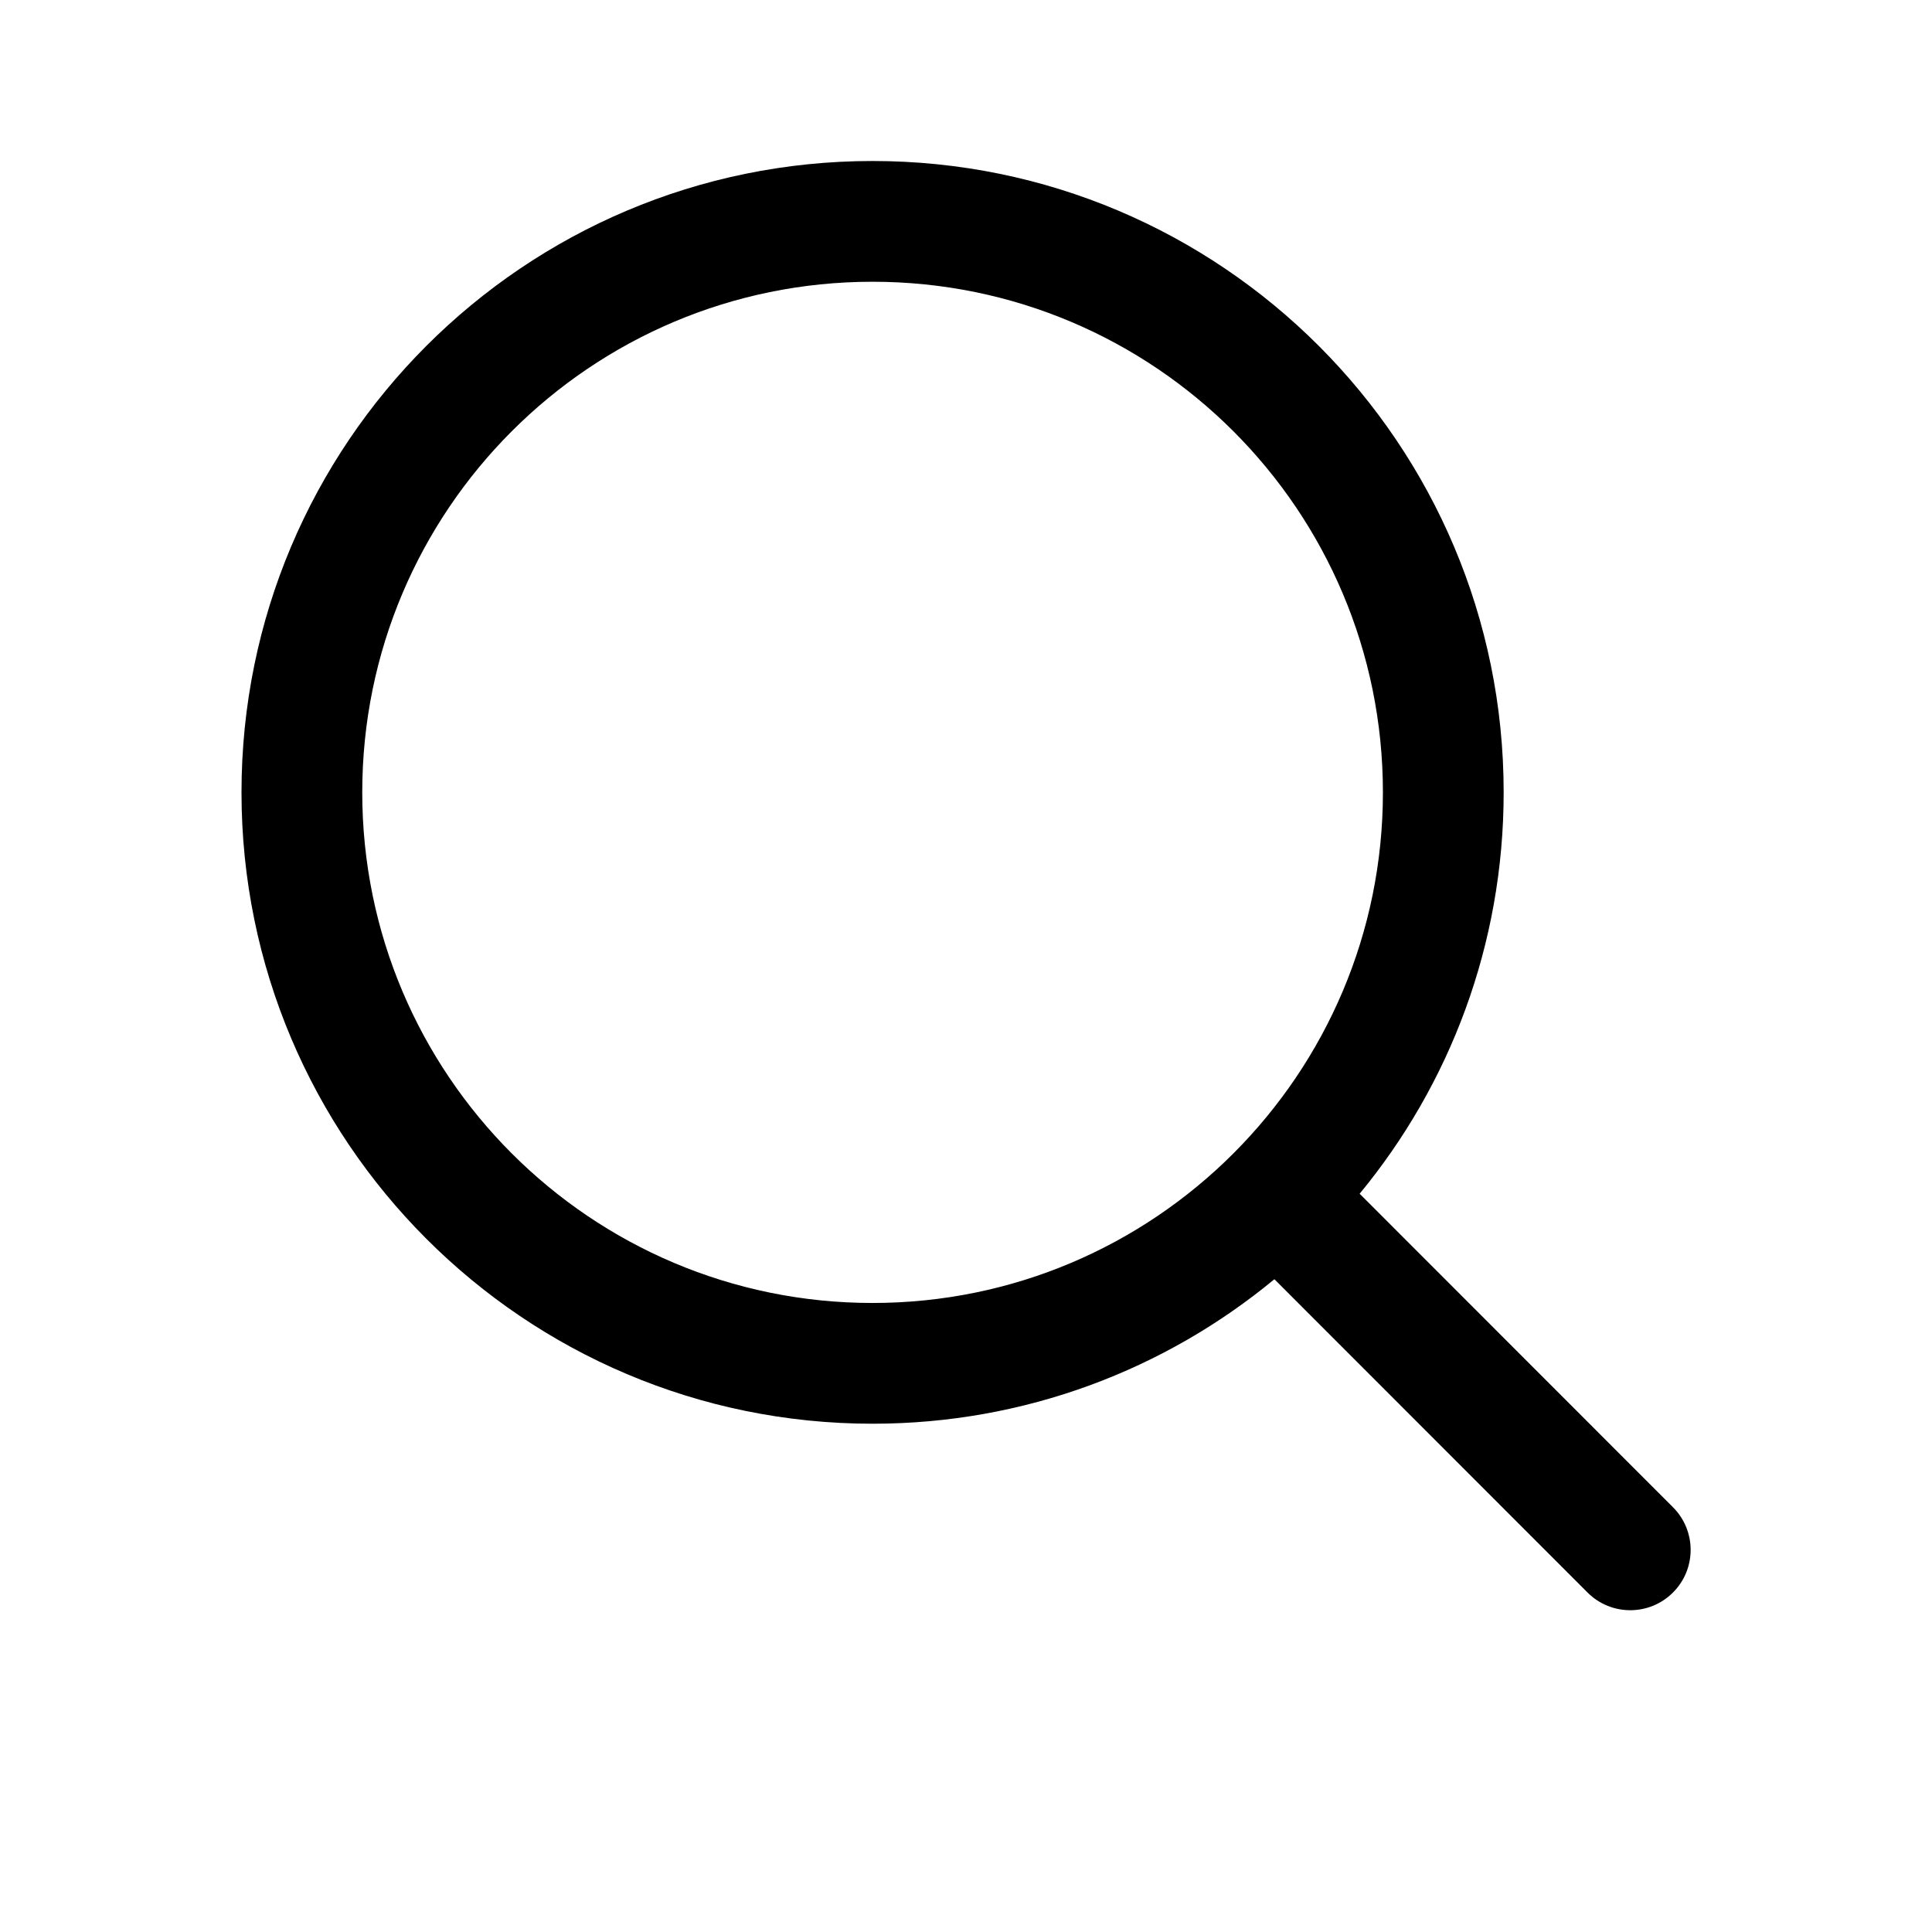
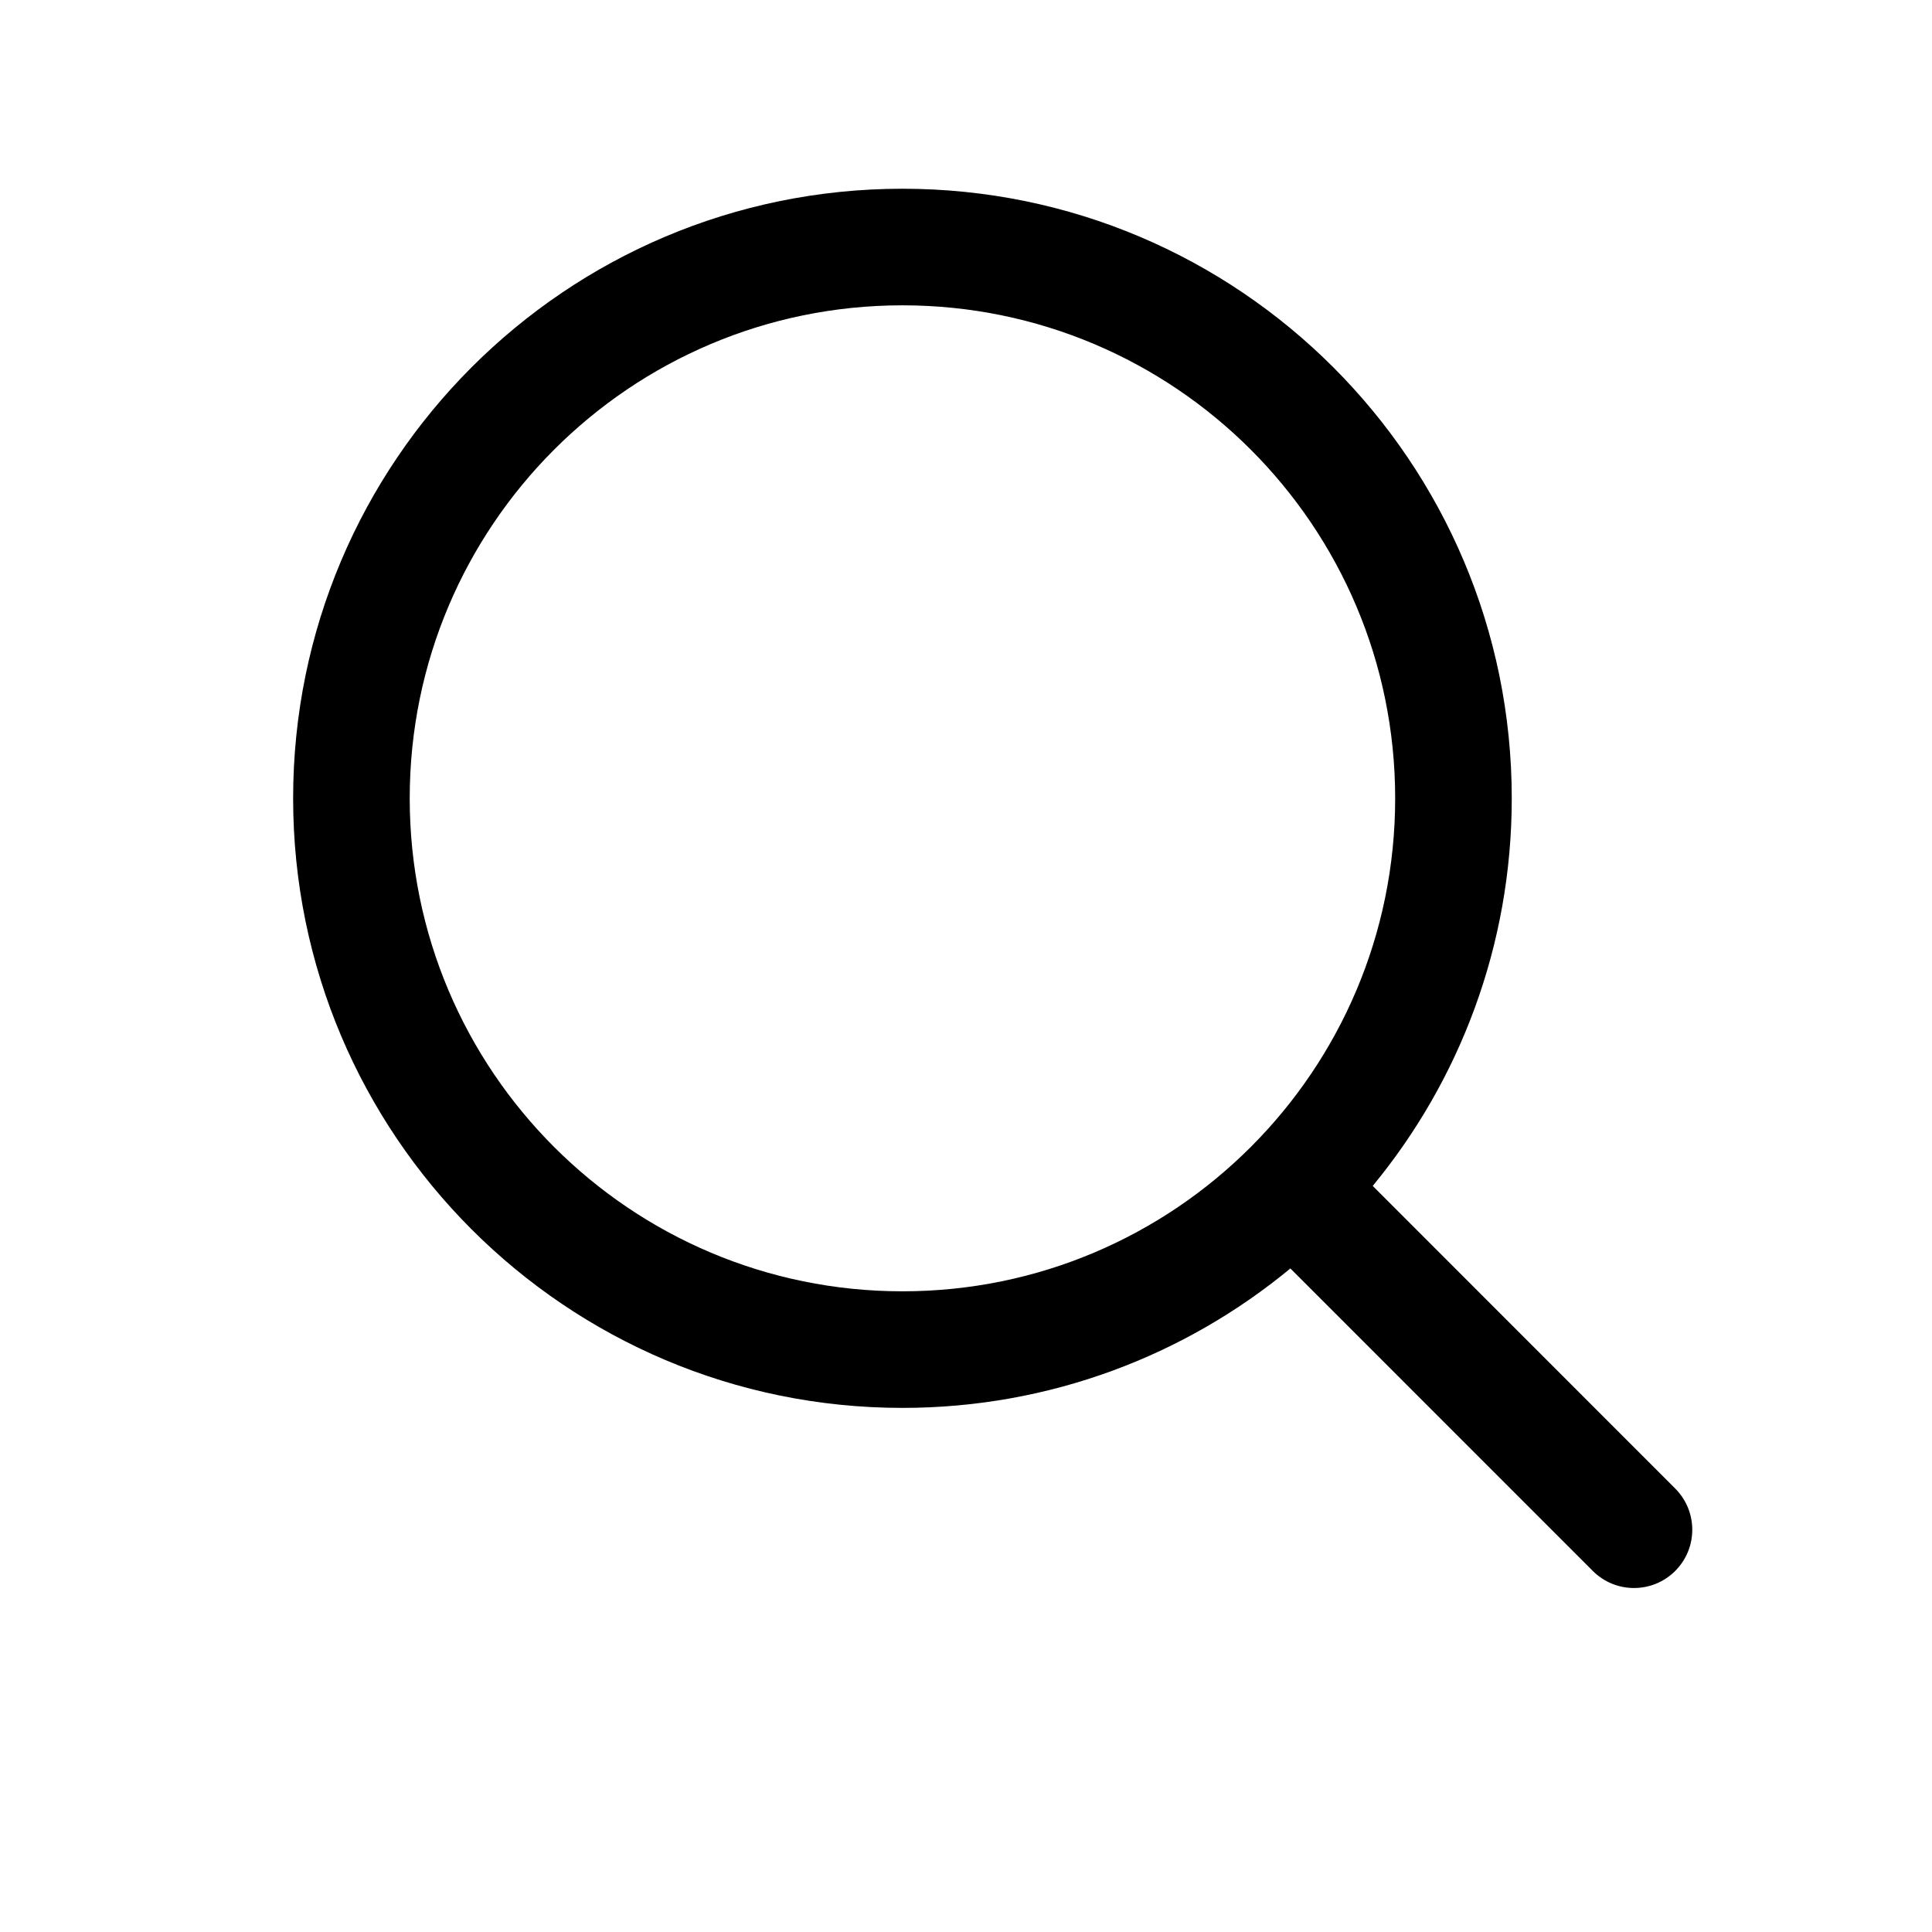
- <svg xmlns="http://www.w3.org/2000/svg" width="24" height="24" viewBox="0 0 24 24" fill="none">
-   <path fill-rule="evenodd" clip-rule="evenodd" d="M17.179 9.843C17.179 13.346 14.34 16.186 10.839 16.186C7.339 16.186 4.5 13.346 4.5 9.843C4.5 6.339 7.339 3.5 10.839 3.5C14.34 3.5 17.179 6.339 17.179 9.843ZM15.831 15.891C14.475 17.012 12.736 17.686 10.839 17.686C6.51 17.686 3 14.174 3 9.843C3 5.511 6.51 2 10.839 2C15.169 2 18.679 5.511 18.679 9.843C18.679 11.737 18.008 13.474 16.89 14.829L20.782 18.723C21.075 19.016 21.075 19.491 20.782 19.783C20.489 20.076 20.014 20.076 19.721 19.783L15.831 15.891Z" fill="black" />
+ <svg width="24" height="24" viewBox="0 0 29 28">
+   <path fill-rule="evenodd" clip-rule="evenodd" d="M20.942 11.483C20.942 15.571 17.63 18.883 13.546 18.883C9.462 18.883 6.15 15.571 6.15 11.483C6.15 7.396 9.462 4.083 13.546 4.083C17.63 4.083 20.942 7.396 20.942 11.483ZM19.369 18.54C17.787 19.847 15.758 20.633 13.546 20.633C8.495 20.633 4.4 16.537 4.4 11.483C4.4 6.43 8.495 2.333 13.546 2.333C18.597 2.333 22.692 6.43 22.692 11.483C22.692 13.693 21.909 15.72 20.605 17.301L25.145 21.843C25.487 22.185 25.487 22.739 25.145 23.081C24.803 23.422 24.25 23.422 23.908 23.08L19.369 18.54Z" />
</svg>
